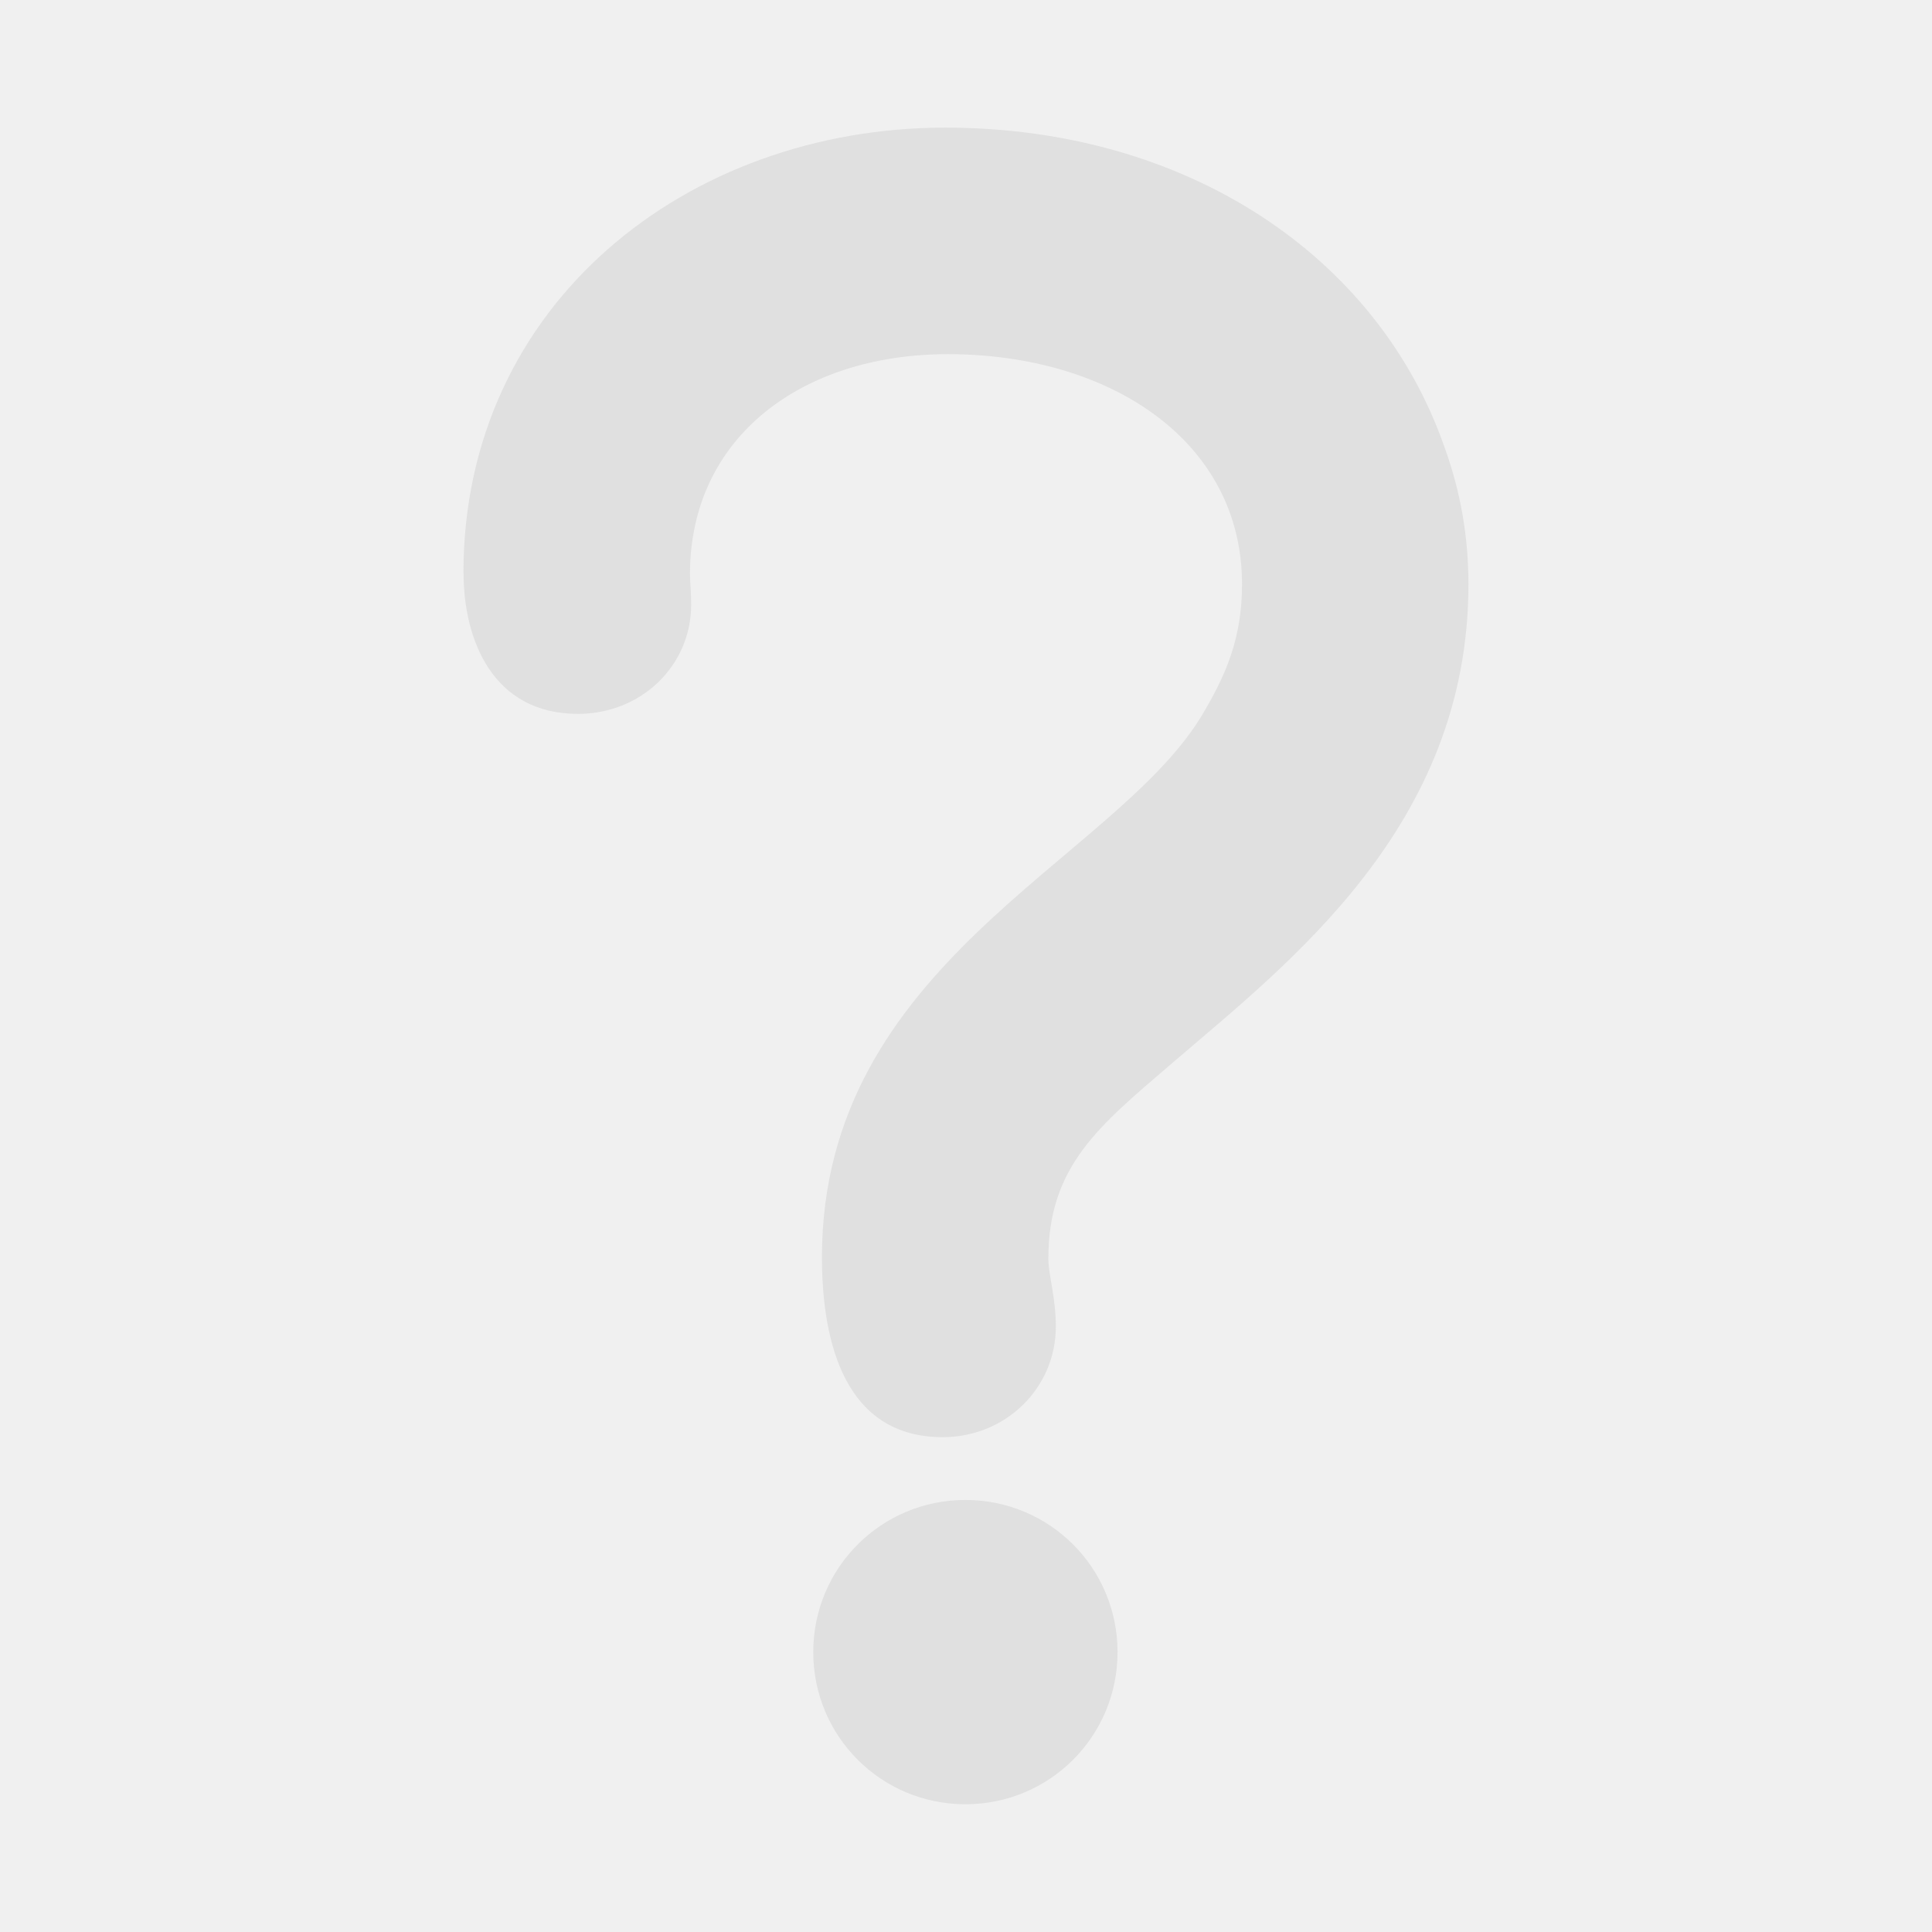
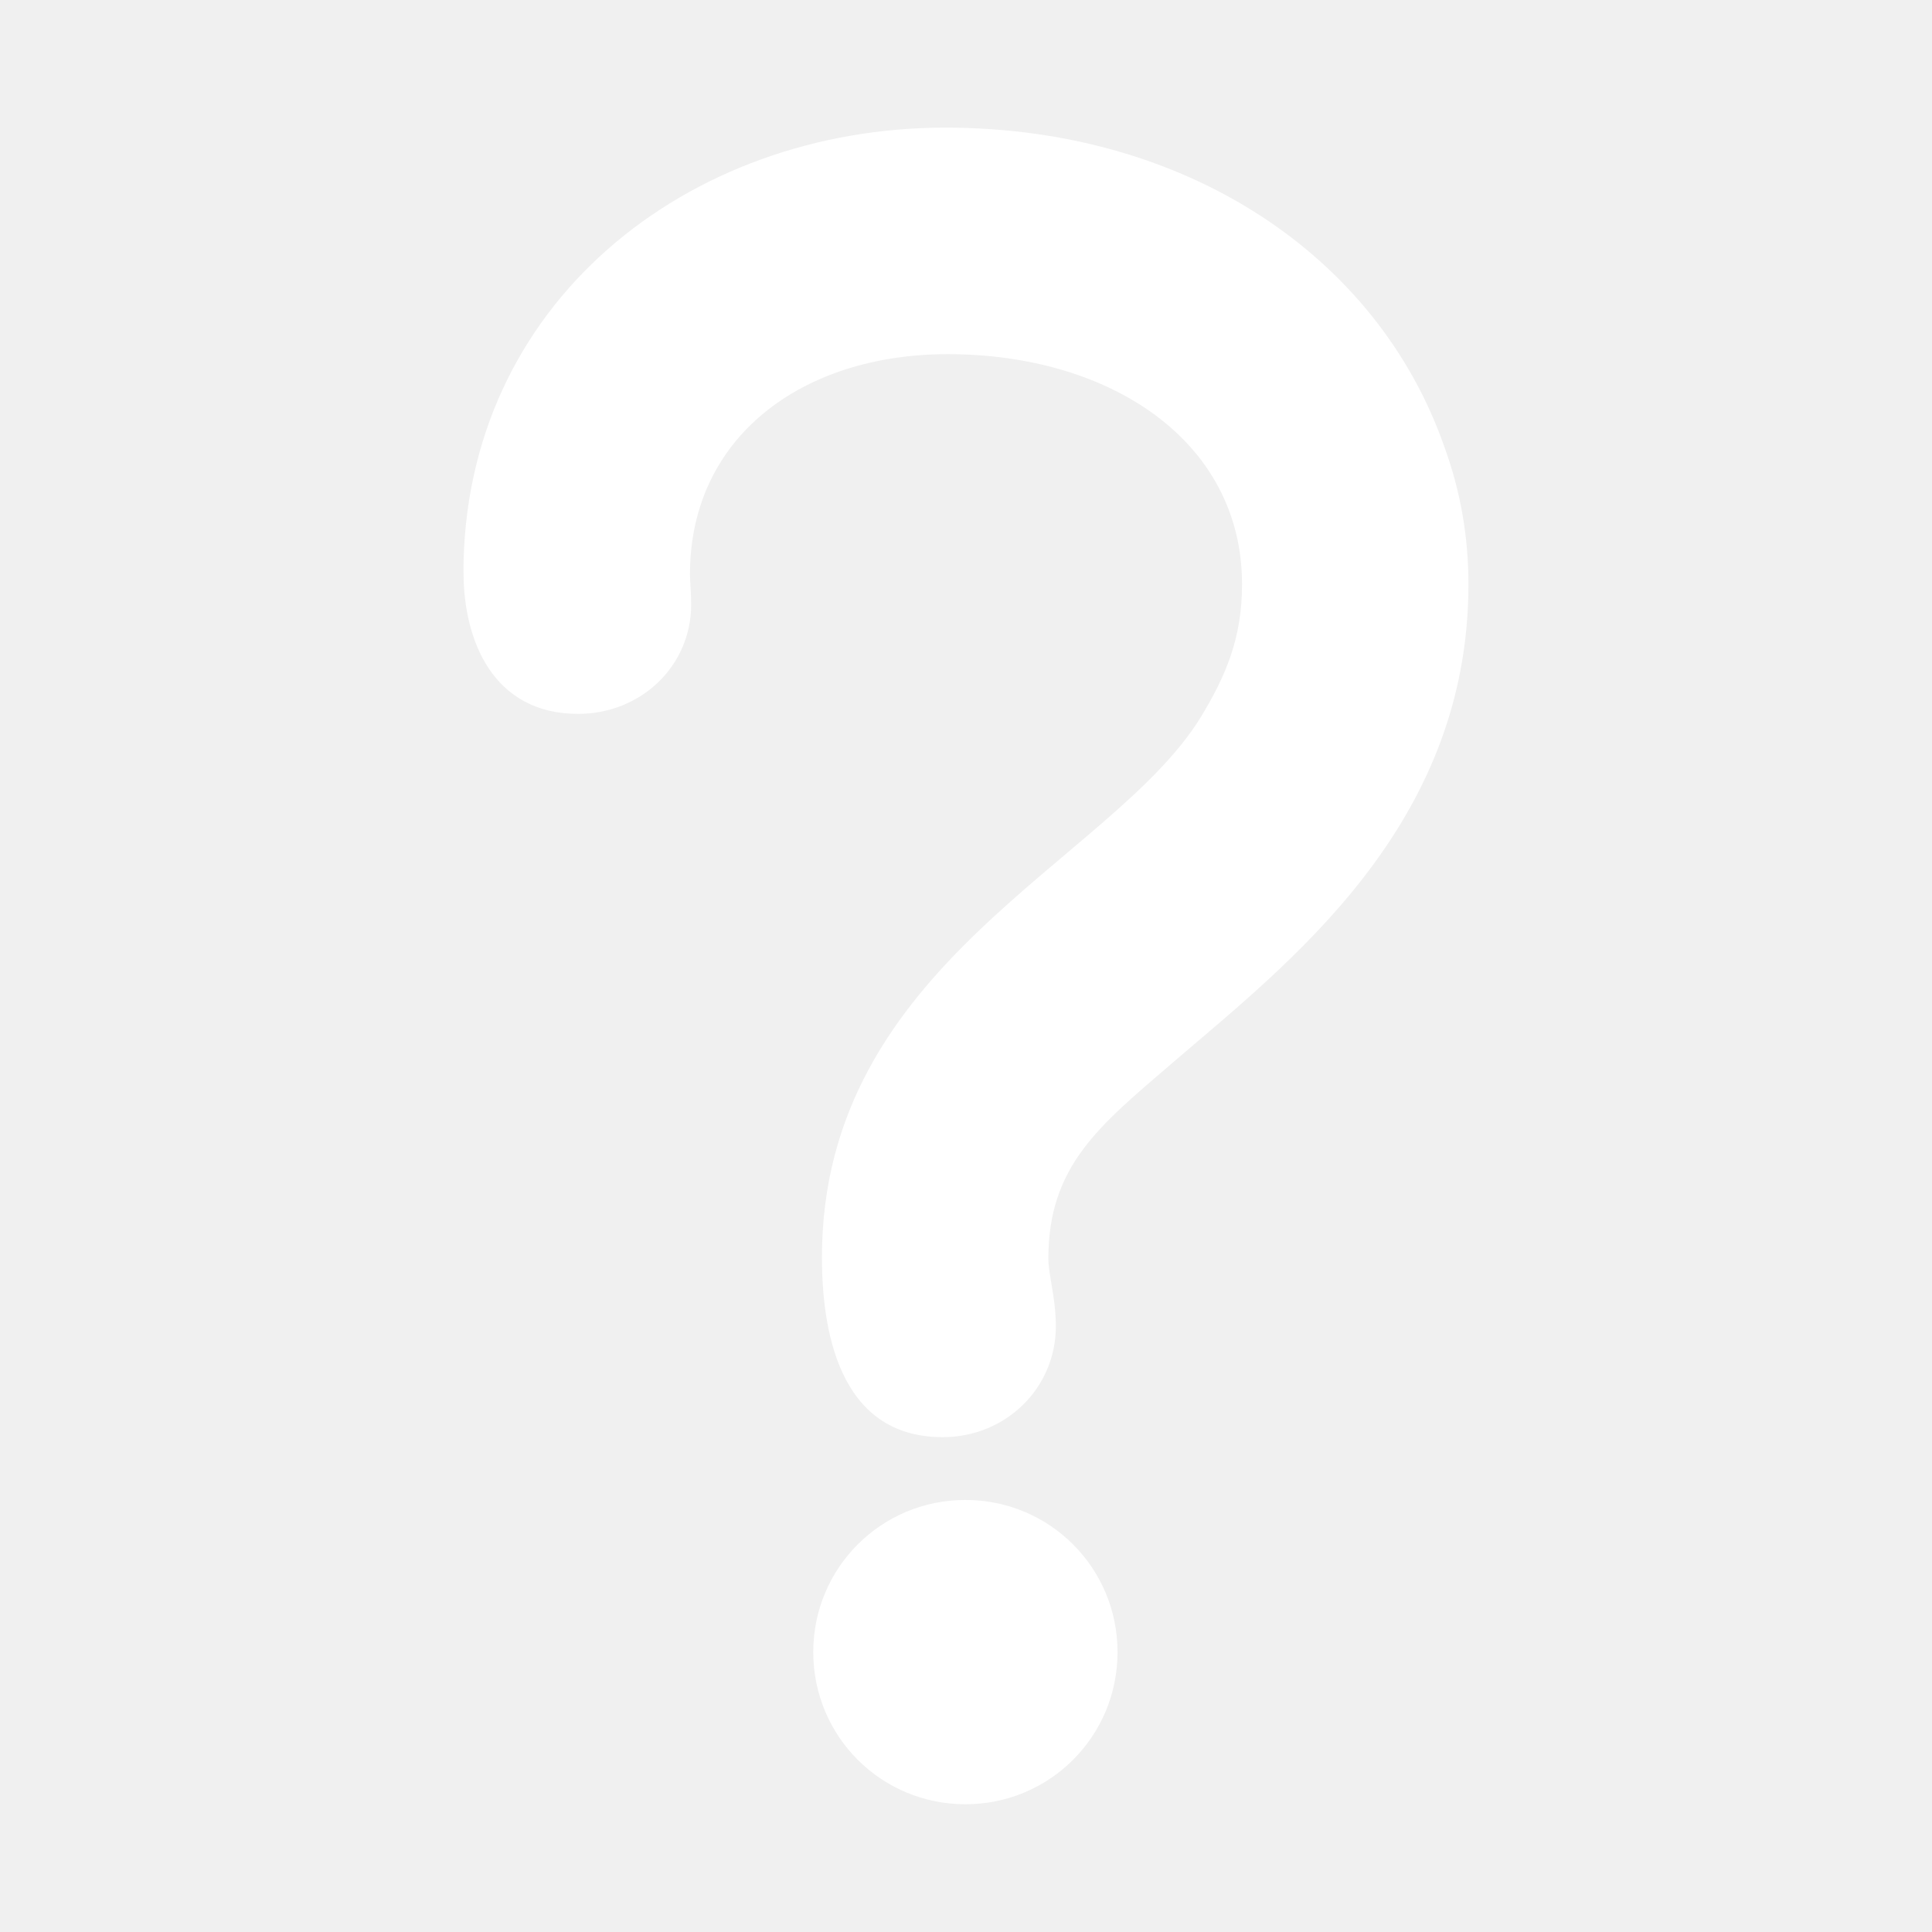
<svg xmlns="http://www.w3.org/2000/svg" height="16" viewBox="0 0 16 16" width="16" version="1.1" id="svg1">
  <defs id="defs1" />
-   <path d="m 3.839,4.745 c 0,0.552 0.24,1.167 0.948,1.167 0.521,0 0.937,-0.396 0.937,-0.906 0,-0.104 -0.01,-0.187 -0.01,-0.25 0,-1.135 0.927,-1.823 2.135,-1.823 1.344,0 2.437,0.719 2.437,1.906 0,0.448 -0.135,0.76 -0.344,1.104 -0.74,1.198 -3.135,2.042 -3.135,4.469 0,0.573 0.125,1.49 1,1.49 0.521,0 0.937,-0.406 0.937,-0.917 0,-0.24 -0.062,-0.427 -0.062,-0.562 0,-0.771 0.427,-1.104 1.021,-1.615 C 10.661,7.984 12.161,6.849 12.161,4.839 c 0,-0.385 -0.062,-0.76 -0.198,-1.135 C 11.411,2.12 9.828,1.057 7.828,1.057 c -2.135,0 -3.99,1.458 -3.99,3.687 z m 4.156,7.677 c -0.698,0 -1.26,0.562 -1.26,1.26 0,0.698 0.562,1.26 1.26,1.26 0.698,0 1.26,-0.562 1.26,-1.26 0,-0.698 -0.562,-1.26 -1.26,-1.26 z" id="text1" style="font-weight:bold;font-size:21.333px;line-height:1;font-family:Manjari;-inkscape-font-specification:'Manjari Bold';text-align:center;text-anchor:middle;fill:#e0e0e0;stroke-width:1.161" aria-label="?" />
+   <path d="m 3.839,4.745 c 0,0.552 0.24,1.167 0.948,1.167 0.521,0 0.937,-0.396 0.937,-0.906 0,-0.104 -0.01,-0.187 -0.01,-0.25 0,-1.135 0.927,-1.823 2.135,-1.823 1.344,0 2.437,0.719 2.437,1.906 0,0.448 -0.135,0.76 -0.344,1.104 -0.74,1.198 -3.135,2.042 -3.135,4.469 0,0.573 0.125,1.49 1,1.49 0.521,0 0.937,-0.406 0.937,-0.917 0,-0.24 -0.062,-0.427 -0.062,-0.562 0,-0.771 0.427,-1.104 1.021,-1.615 C 10.661,7.984 12.161,6.849 12.161,4.839 c 0,-0.385 -0.062,-0.76 -0.198,-1.135 C 11.411,2.12 9.828,1.057 7.828,1.057 c -2.135,0 -3.99,1.458 -3.99,3.687 z m 4.156,7.677 c -0.698,0 -1.26,0.562 -1.26,1.26 0,0.698 0.562,1.26 1.26,1.26 0.698,0 1.26,-0.562 1.26,-1.26 0,-0.698 -0.562,-1.26 -1.26,-1.26 z" id="text1" style="font-weight:bold;font-size:21.333px;line-height:1;font-family:Manjari;-inkscape-font-specification:'Manjari Bold';text-align:center;text-anchor:middle;fill:#ffffff;stroke-width:1.161" aria-label="?" />
</svg>
